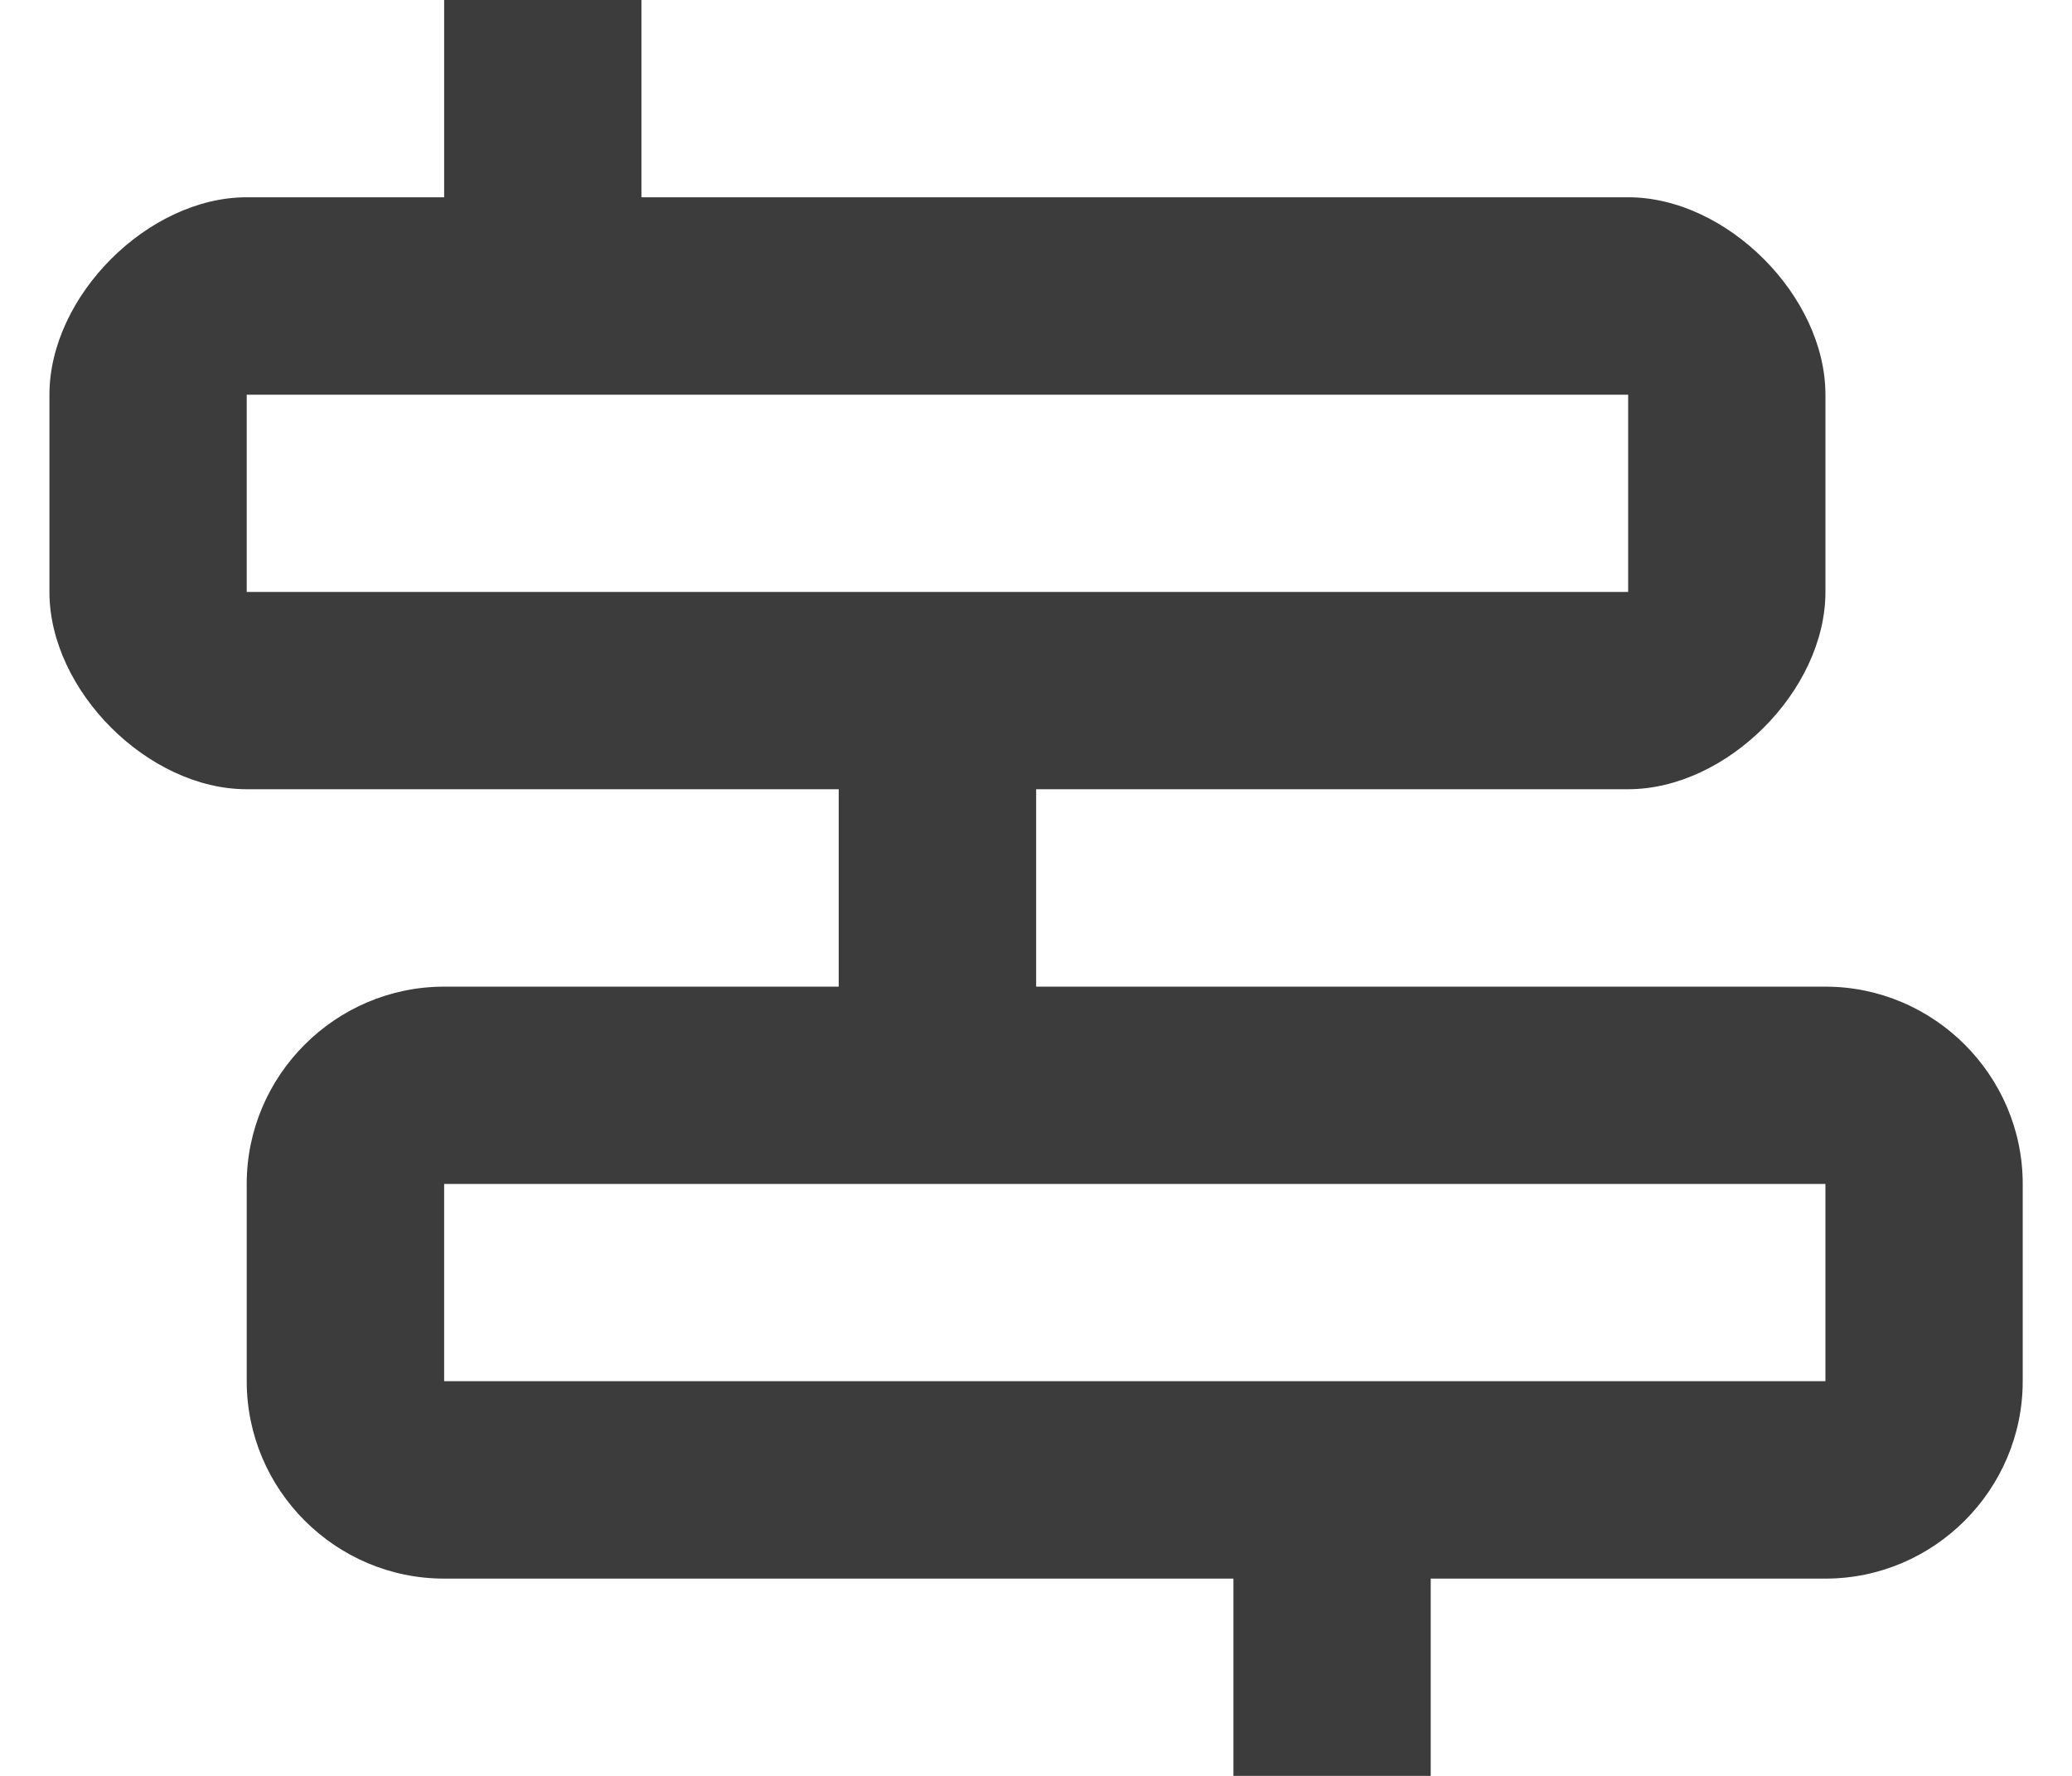
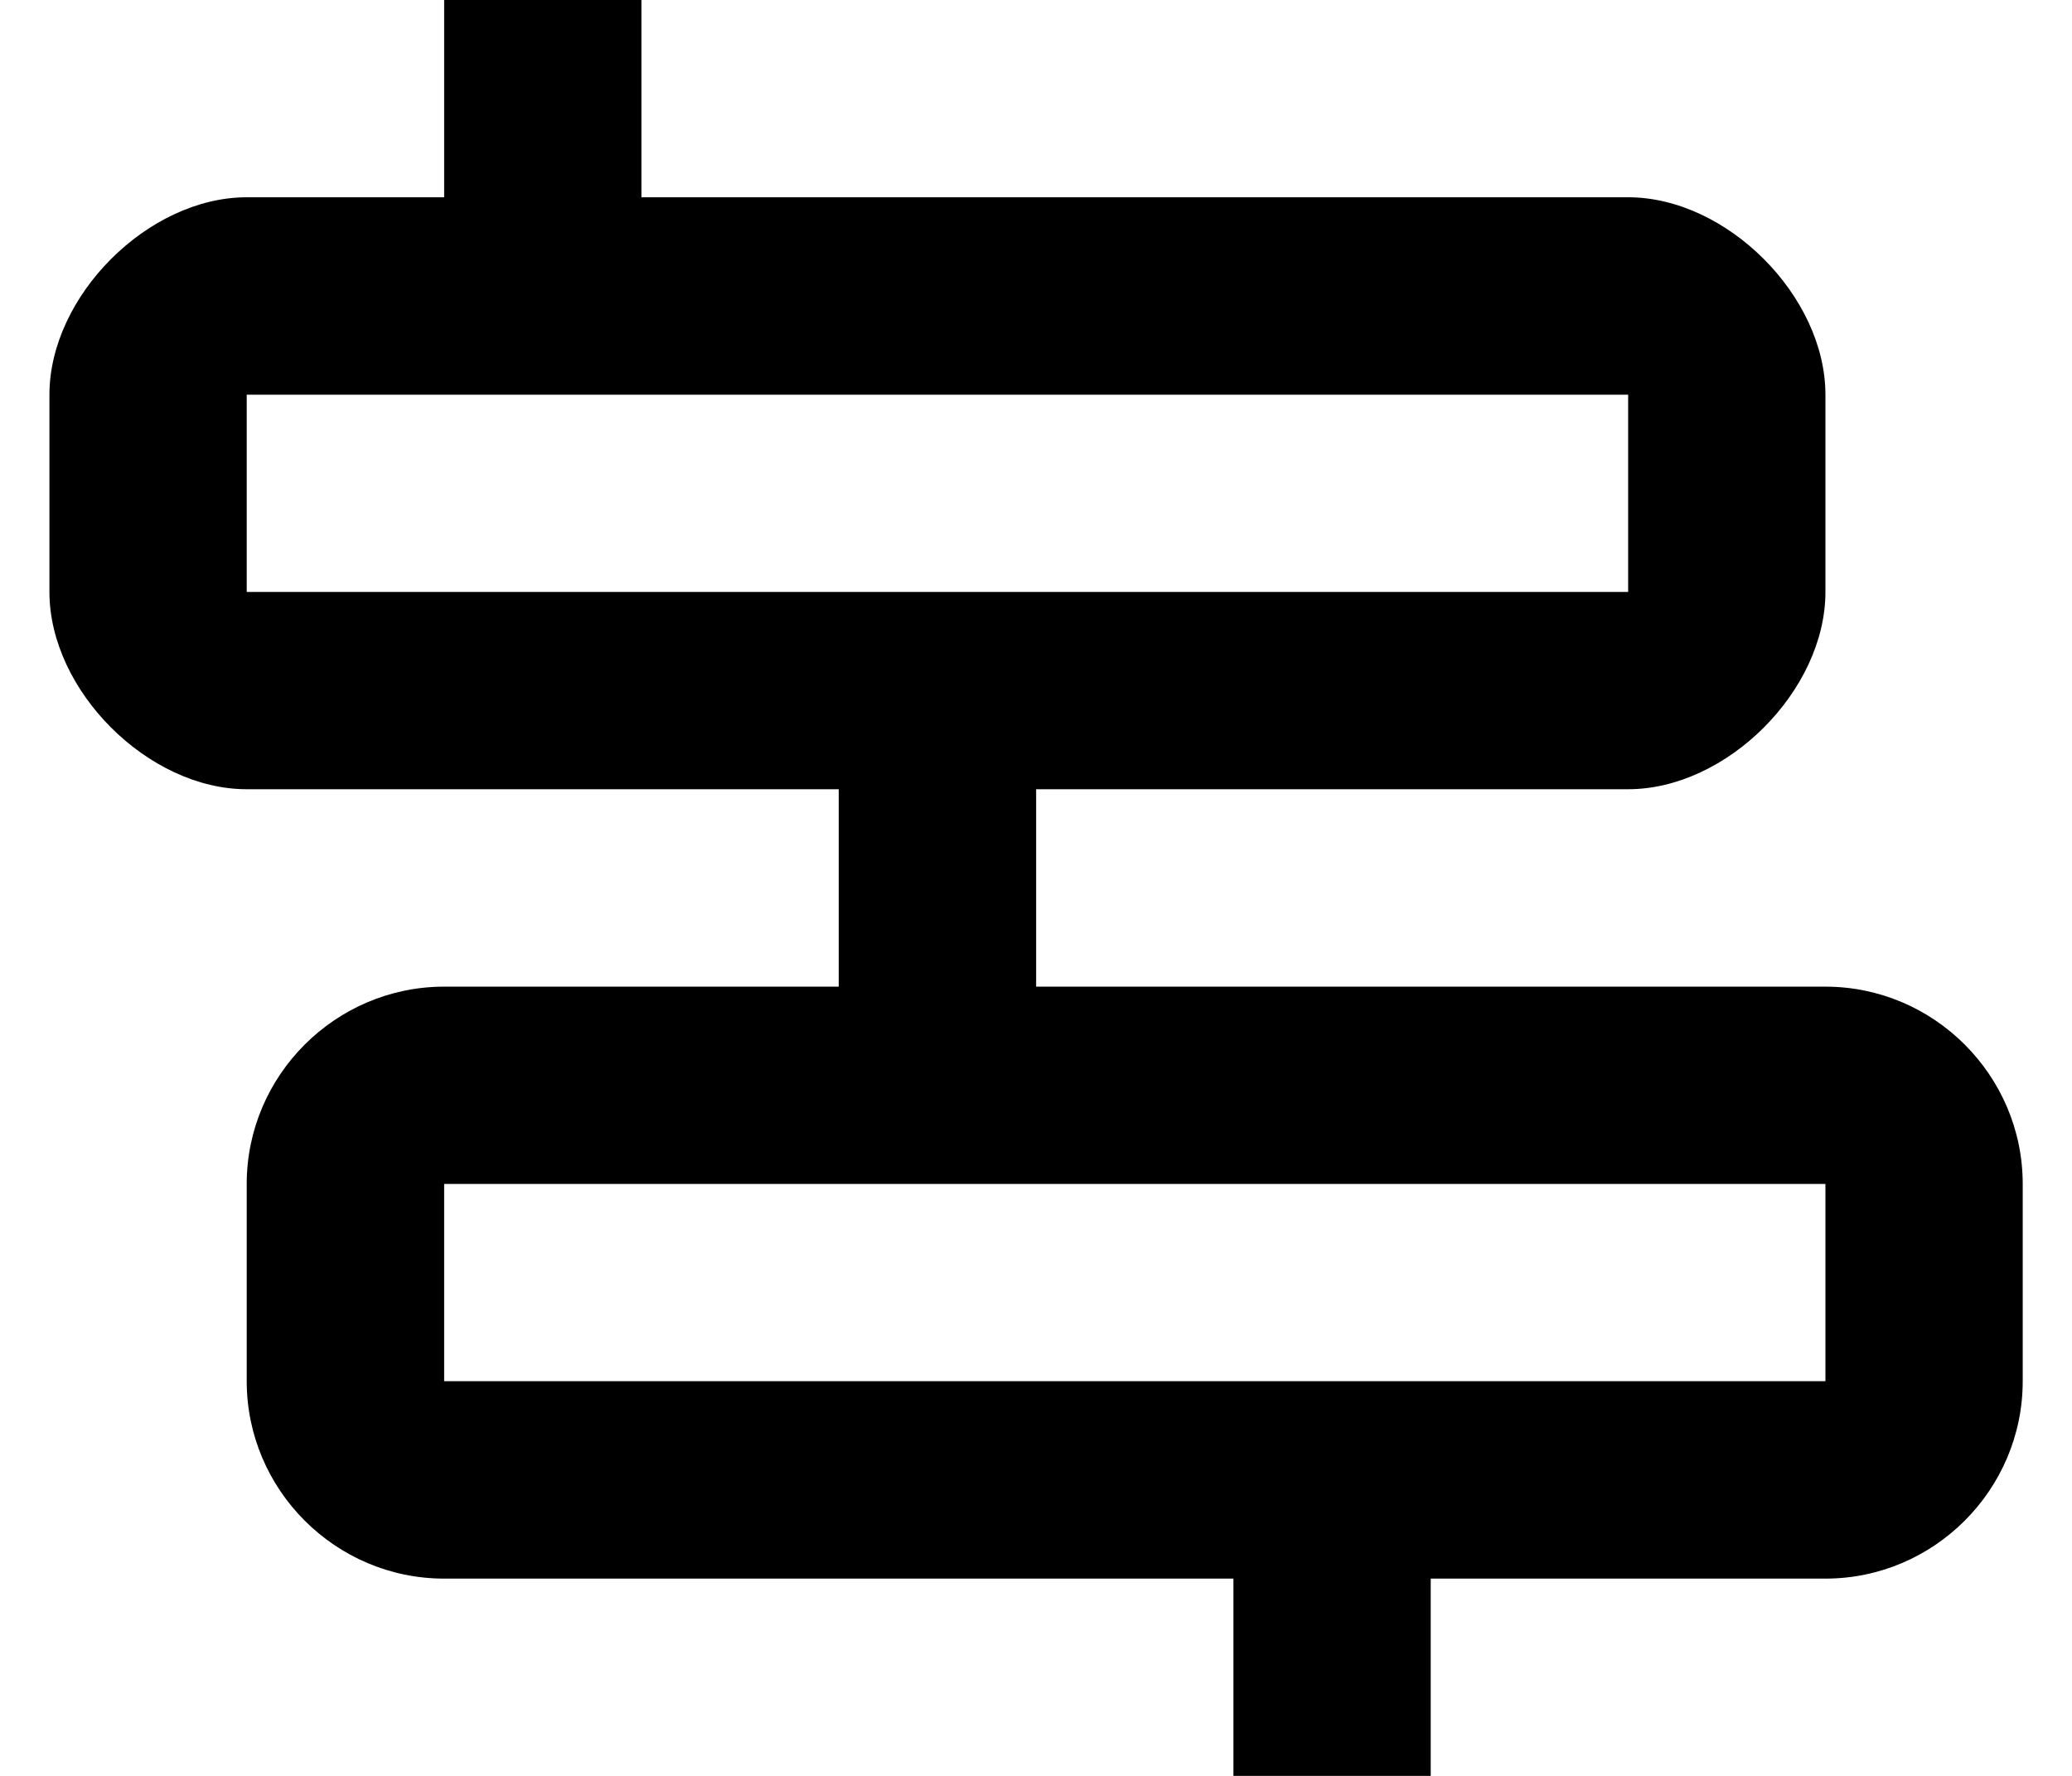
<svg xmlns="http://www.w3.org/2000/svg" width="14" height="12" viewBox="0 0 14 12" fill="none">
-   <path fill-rule="evenodd" clip-rule="evenodd" d="M7.001 6.667H12.334C13.067 6.667 13.667 7.267 13.667 8V9.333C13.667 10.067 13.067 10.667 12.334 10.667H9.667V12H8.334V10.667H3.001C2.267 10.667 1.667 10.067 1.667 9.333C1.667 9.333 1.667 8.733 1.667 8C1.667 7.267 2.267 6.667 3.001 6.667H5.667V5.333C5.667 5.333 2.334 5.333 1.667 5.333C1.001 5.333 0.334 4.667 0.334 4C0.334 3.333 0.334 3.333 0.334 2.667C0.334 2 1.001 1.333 1.667 1.333C2.334 1.333 3.001 1.333 3.001 1.333V0H4.334V1.333C4.334 1.333 10.334 1.333 11.001 1.333C11.667 1.333 12.334 2 12.334 2.667C12.334 3.333 12.334 3.333 12.334 4C12.334 4.667 11.667 5.333 11.001 5.333C10.334 5.333 7.001 5.333 7.001 5.333V6.667ZM3.001 9.333H12.334V8H3.001V9.333ZM1.667 4V2.667H11.001V4H1.667Z" fill="#3C3C3D" />
+   <path fill-rule="evenodd" clip-rule="evenodd" d="M7.001 6.667H12.334C13.067 6.667 13.667 7.267 13.667 8V9.333C13.667 10.067 13.067 10.667 12.334 10.667H9.667V12H8.334V10.667H3.001C2.267 10.667 1.667 10.067 1.667 9.333C1.667 9.333 1.667 8.733 1.667 8C1.667 7.267 2.267 6.667 3.001 6.667H5.667V5.333C5.667 5.333 2.334 5.333 1.667 5.333C1.001 5.333 0.334 4.667 0.334 4C0.334 3.333 0.334 3.333 0.334 2.667C0.334 2 1.001 1.333 1.667 1.333C2.334 1.333 3.001 1.333 3.001 1.333V0H4.334V1.333C4.334 1.333 10.334 1.333 11.001 1.333C11.667 1.333 12.334 2 12.334 2.667C12.334 3.333 12.334 3.333 12.334 4C12.334 4.667 11.667 5.333 11.001 5.333C10.334 5.333 7.001 5.333 7.001 5.333V6.667ZM3.001 9.333H12.334V8H3.001V9.333ZM1.667 4V2.667H11.001V4H1.667Z" fill="currentColor" />
</svg>
